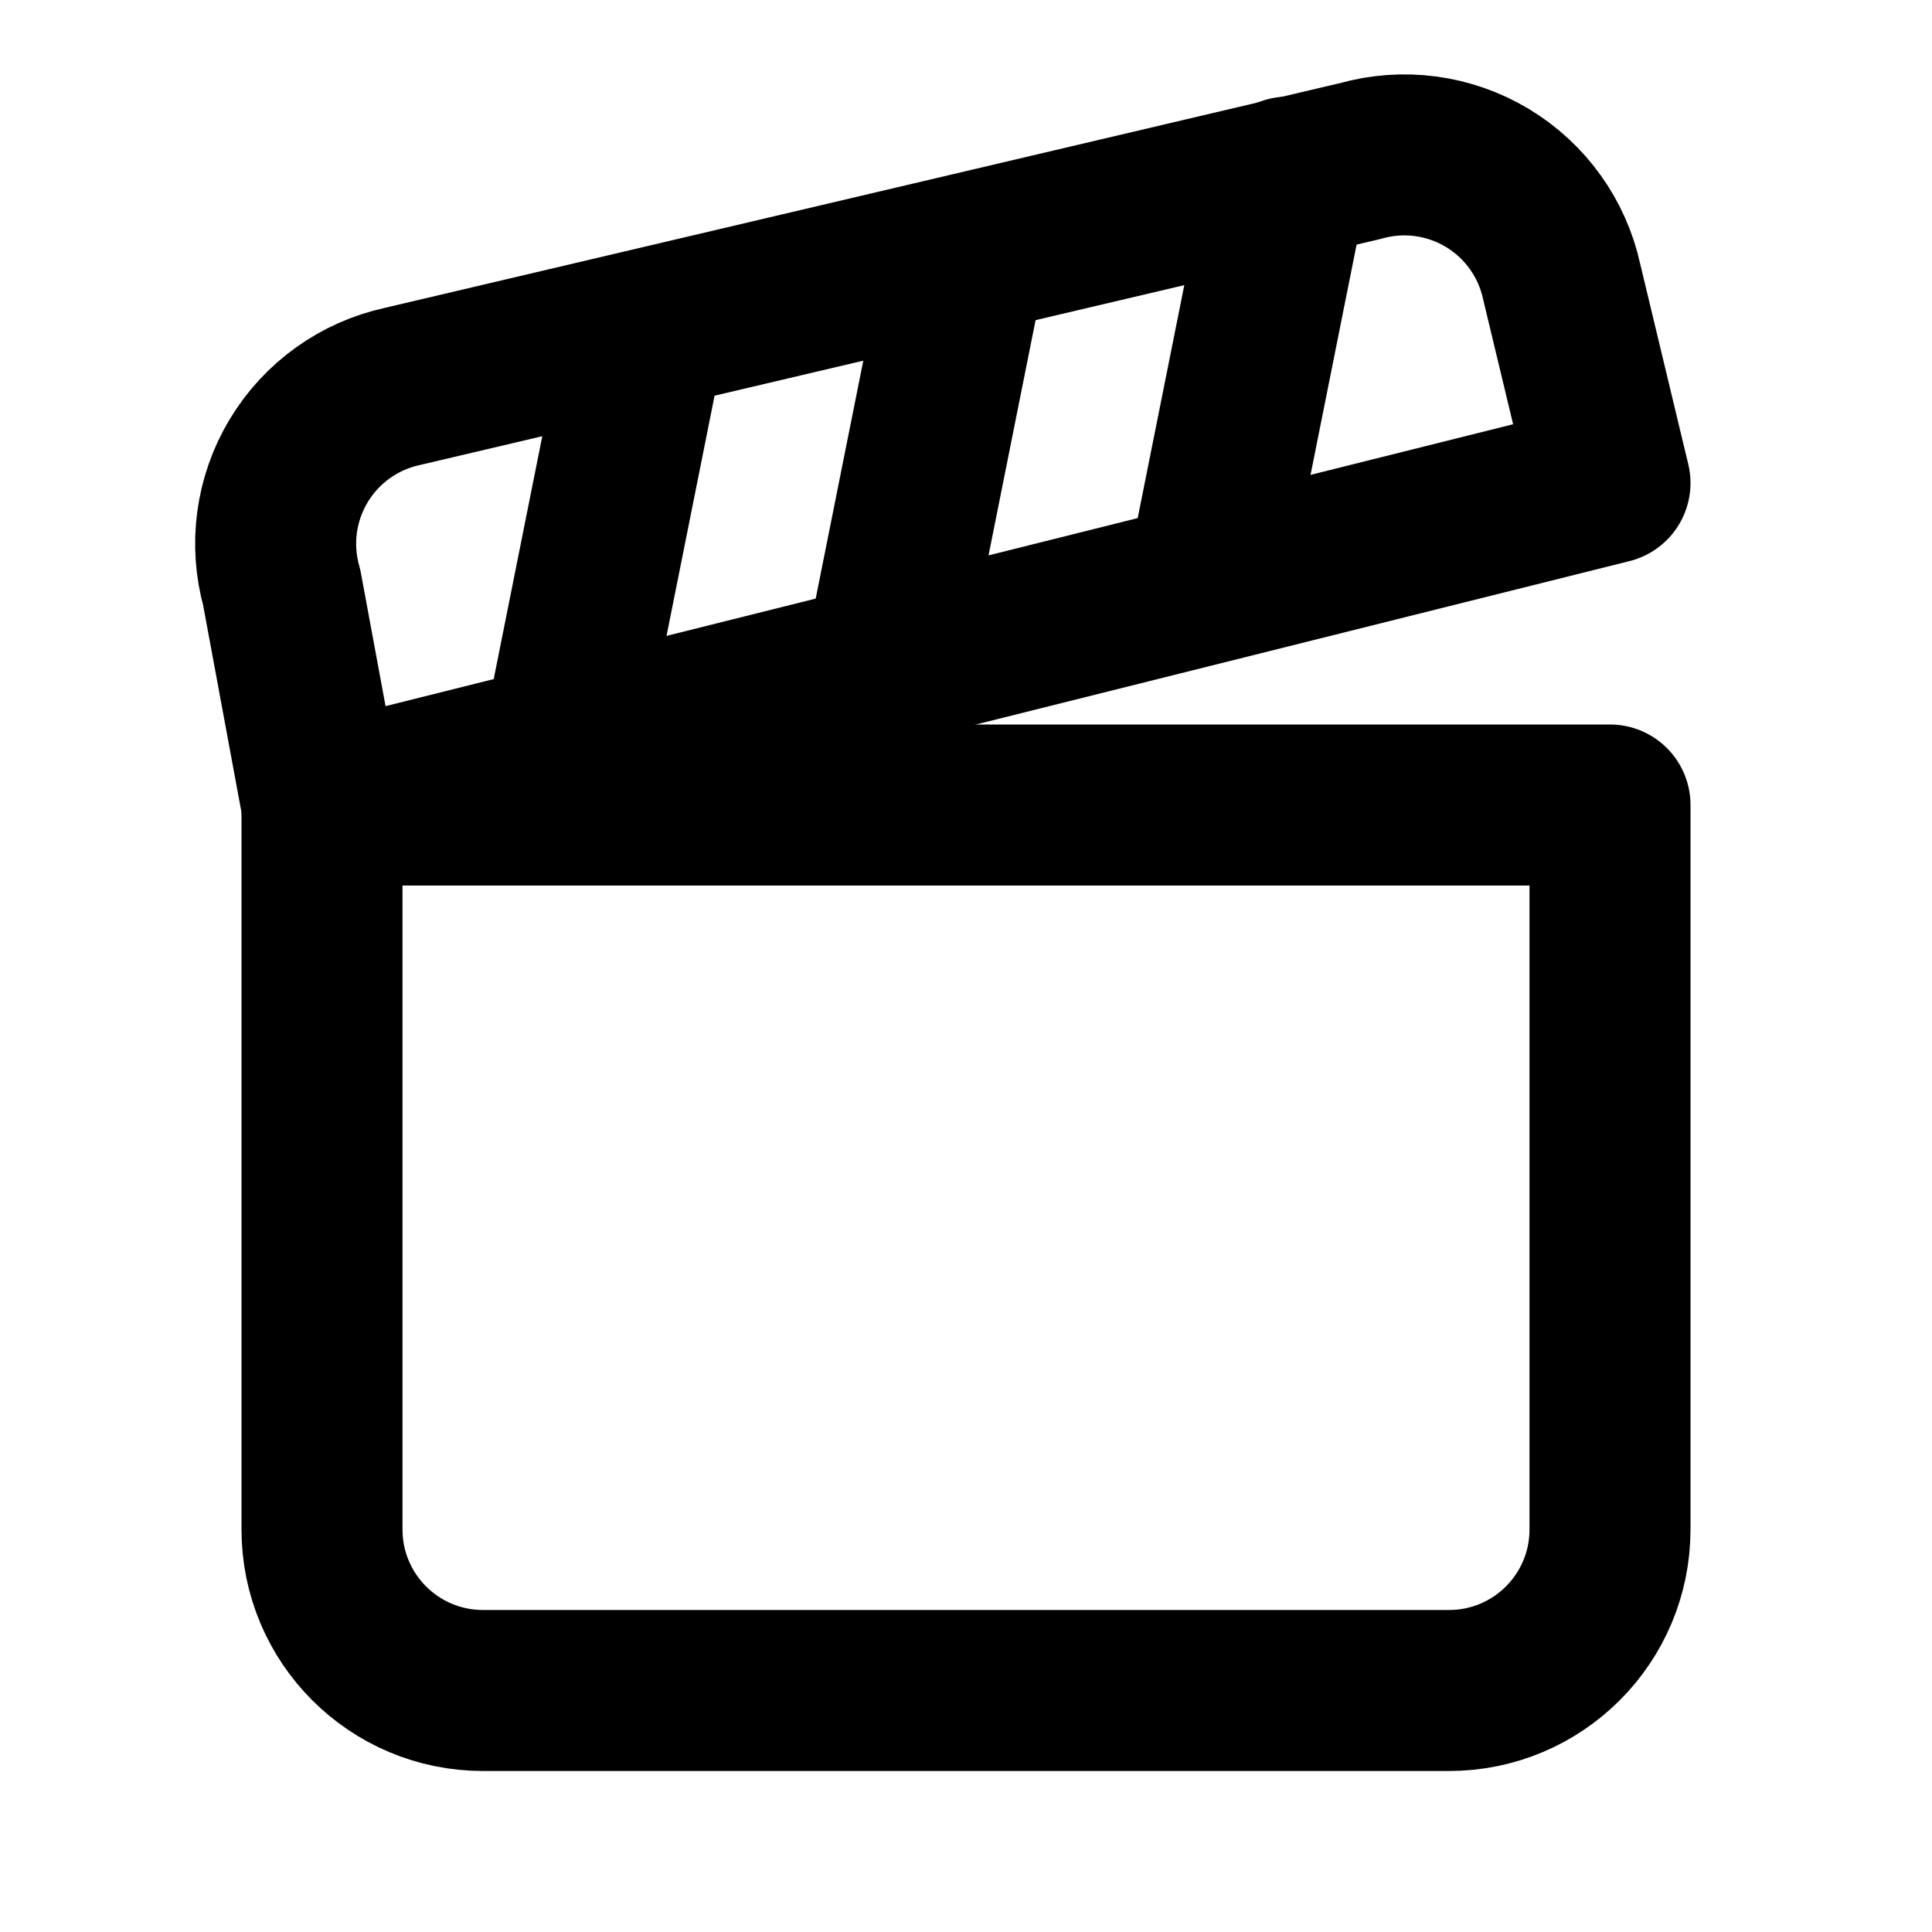
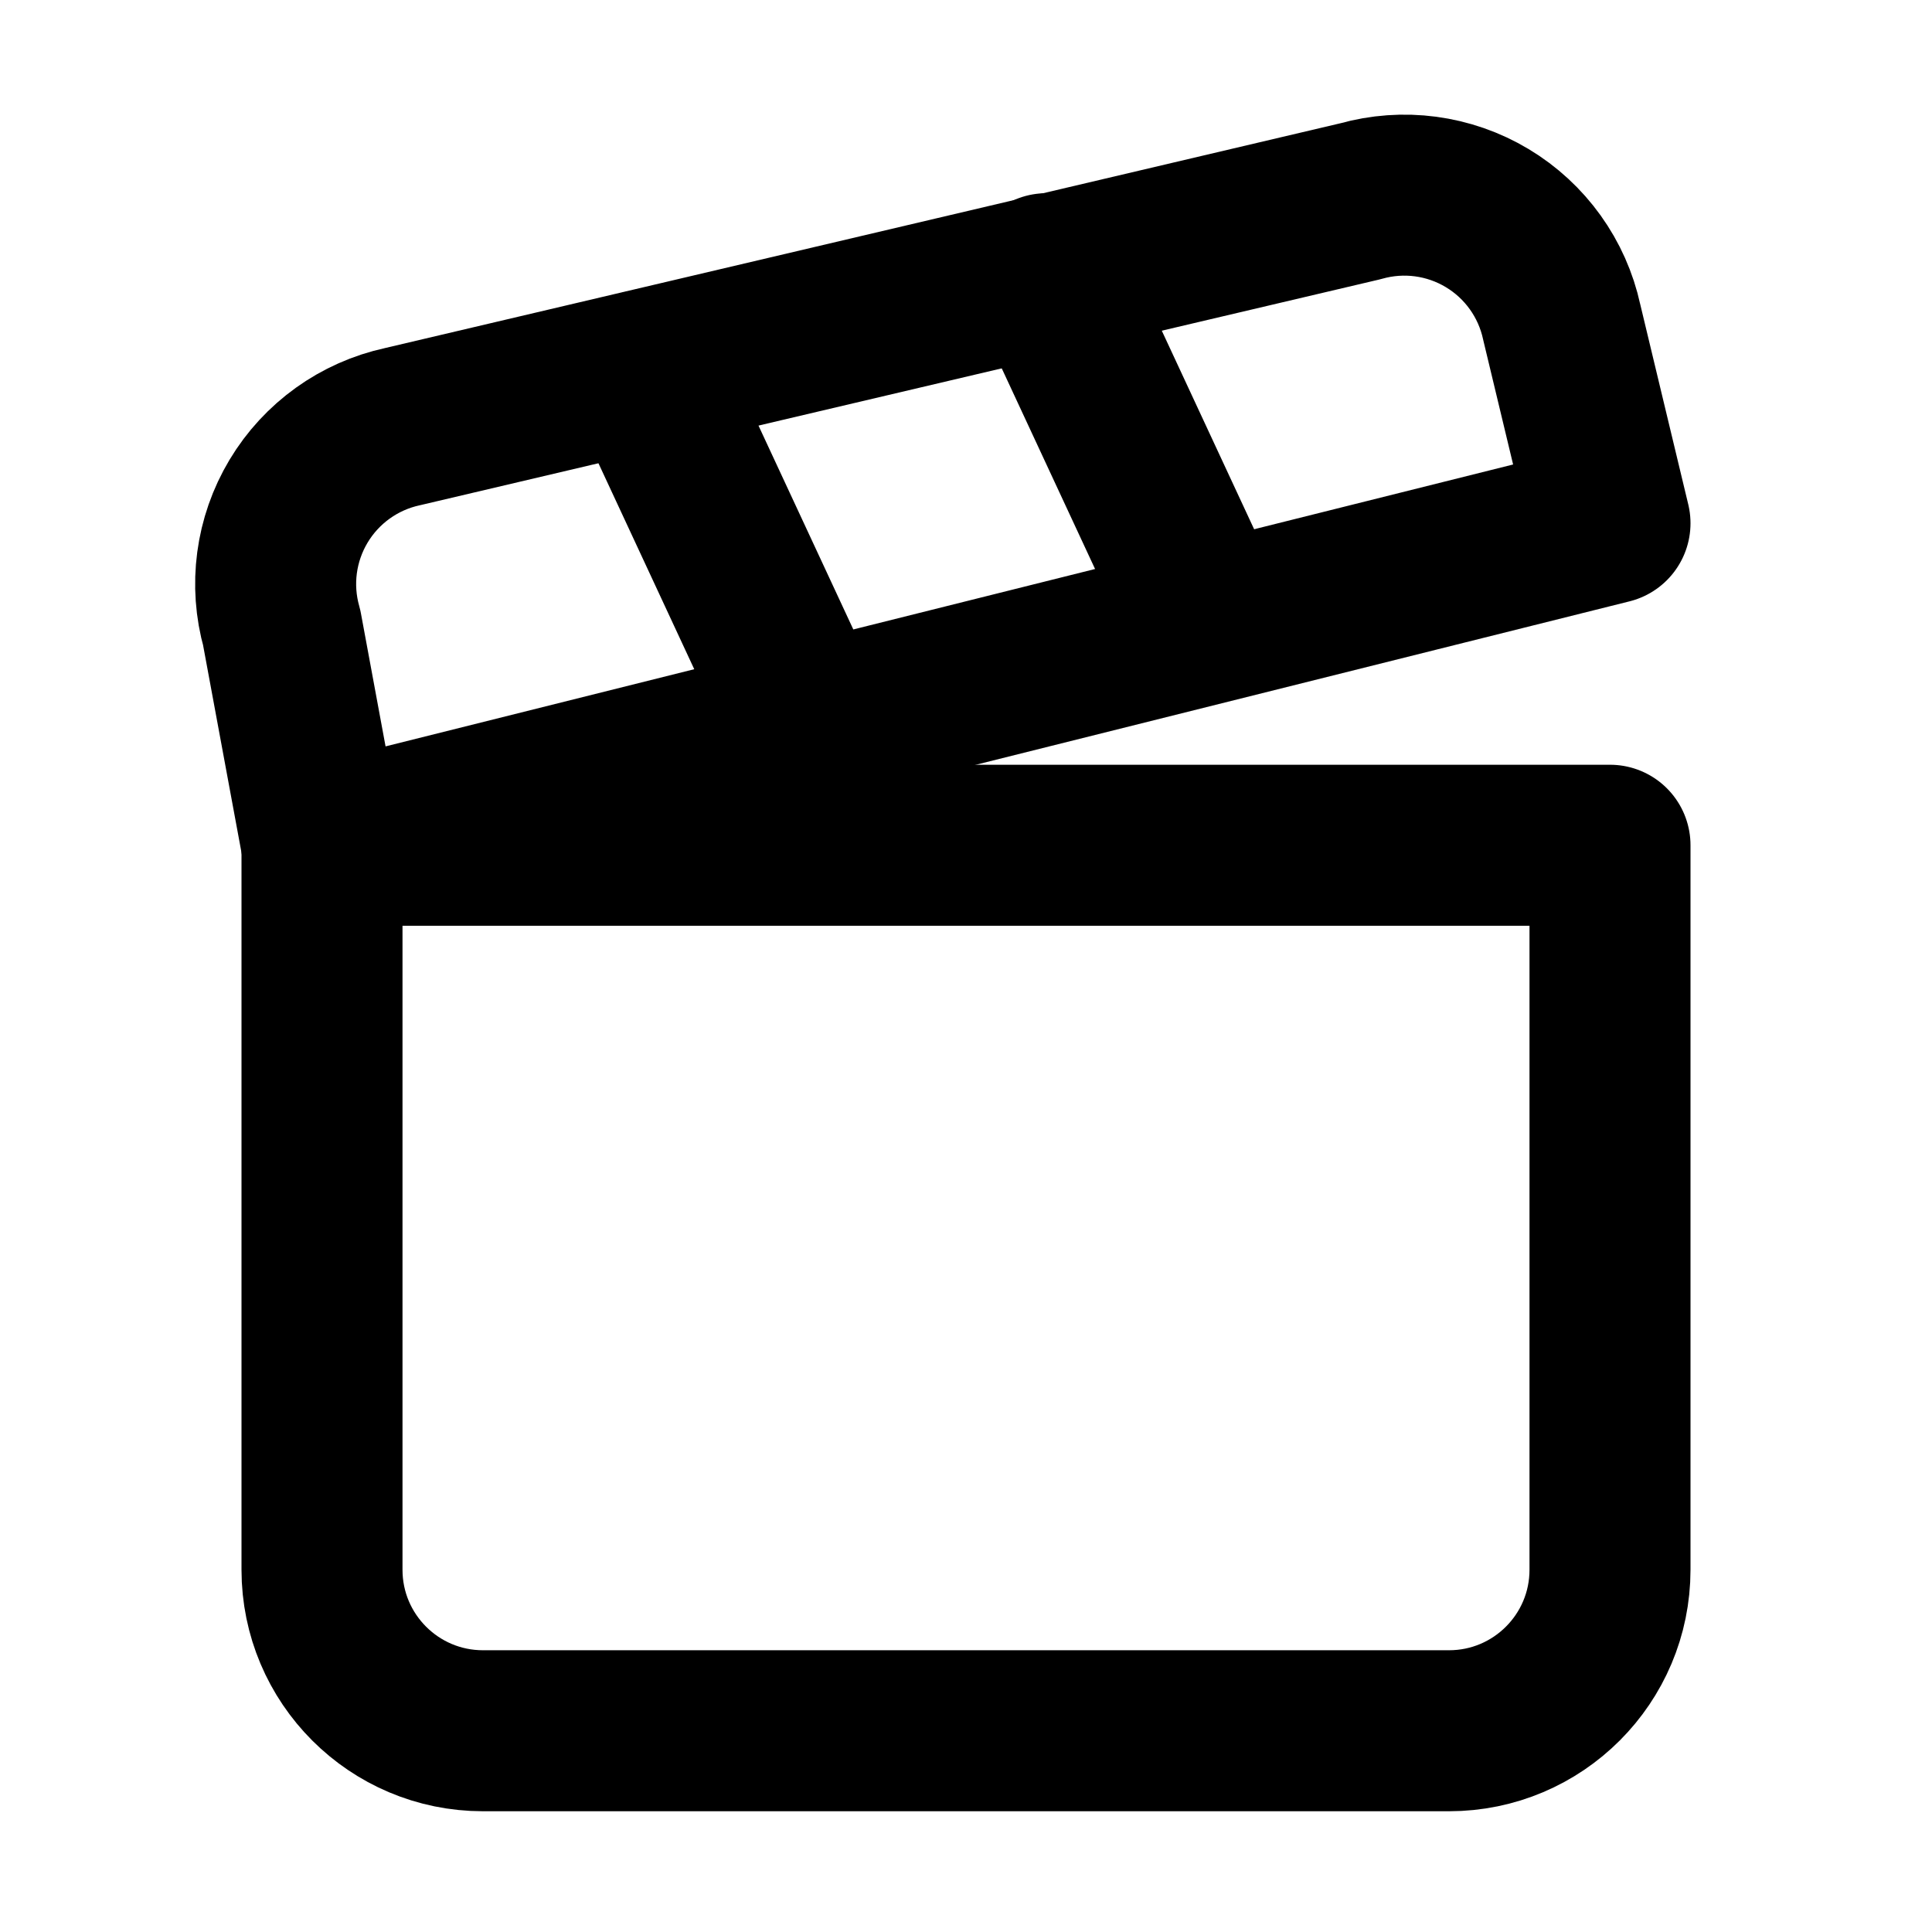
<svg xmlns="http://www.w3.org/2000/svg" width="24" height="24" viewBox="0 0 24 24" fill="none" stroke="currentColor" stroke-width="2" stroke-linecap="round" stroke-linejoin="round">
-   <path d="M4 10v9a2 2 0 0 0 2 2h12a2 2 0 0 0 2-2v-9z" />
-   <path d="m4 10 16-4-.6-2.5A2 2 0 0 0 16.9 2L5 4.8a2 2 0 0 0-1.5 2.5z" />
-   <path d="m8 4.2-1 5z" />
-   <path d="m12 3.2-1 5z" />
-   <path d="m16 2.2-1 5z" />
+   <path d="M4 10.5v9a2 2 0 0 0 2 2h12a2 2 0 0 0 2-2v-9z" />
+   <path d="m4 10.5 16-4-.6-2.5A2 2 0 0 0 16.9 2.5L5 5.3a2 2 0 0 0-1.5 2.5z" />
+   <path d="m8 4.6 2 4.3" />
+   <path d="m13 3.4 2 4.3" />
</svg>
